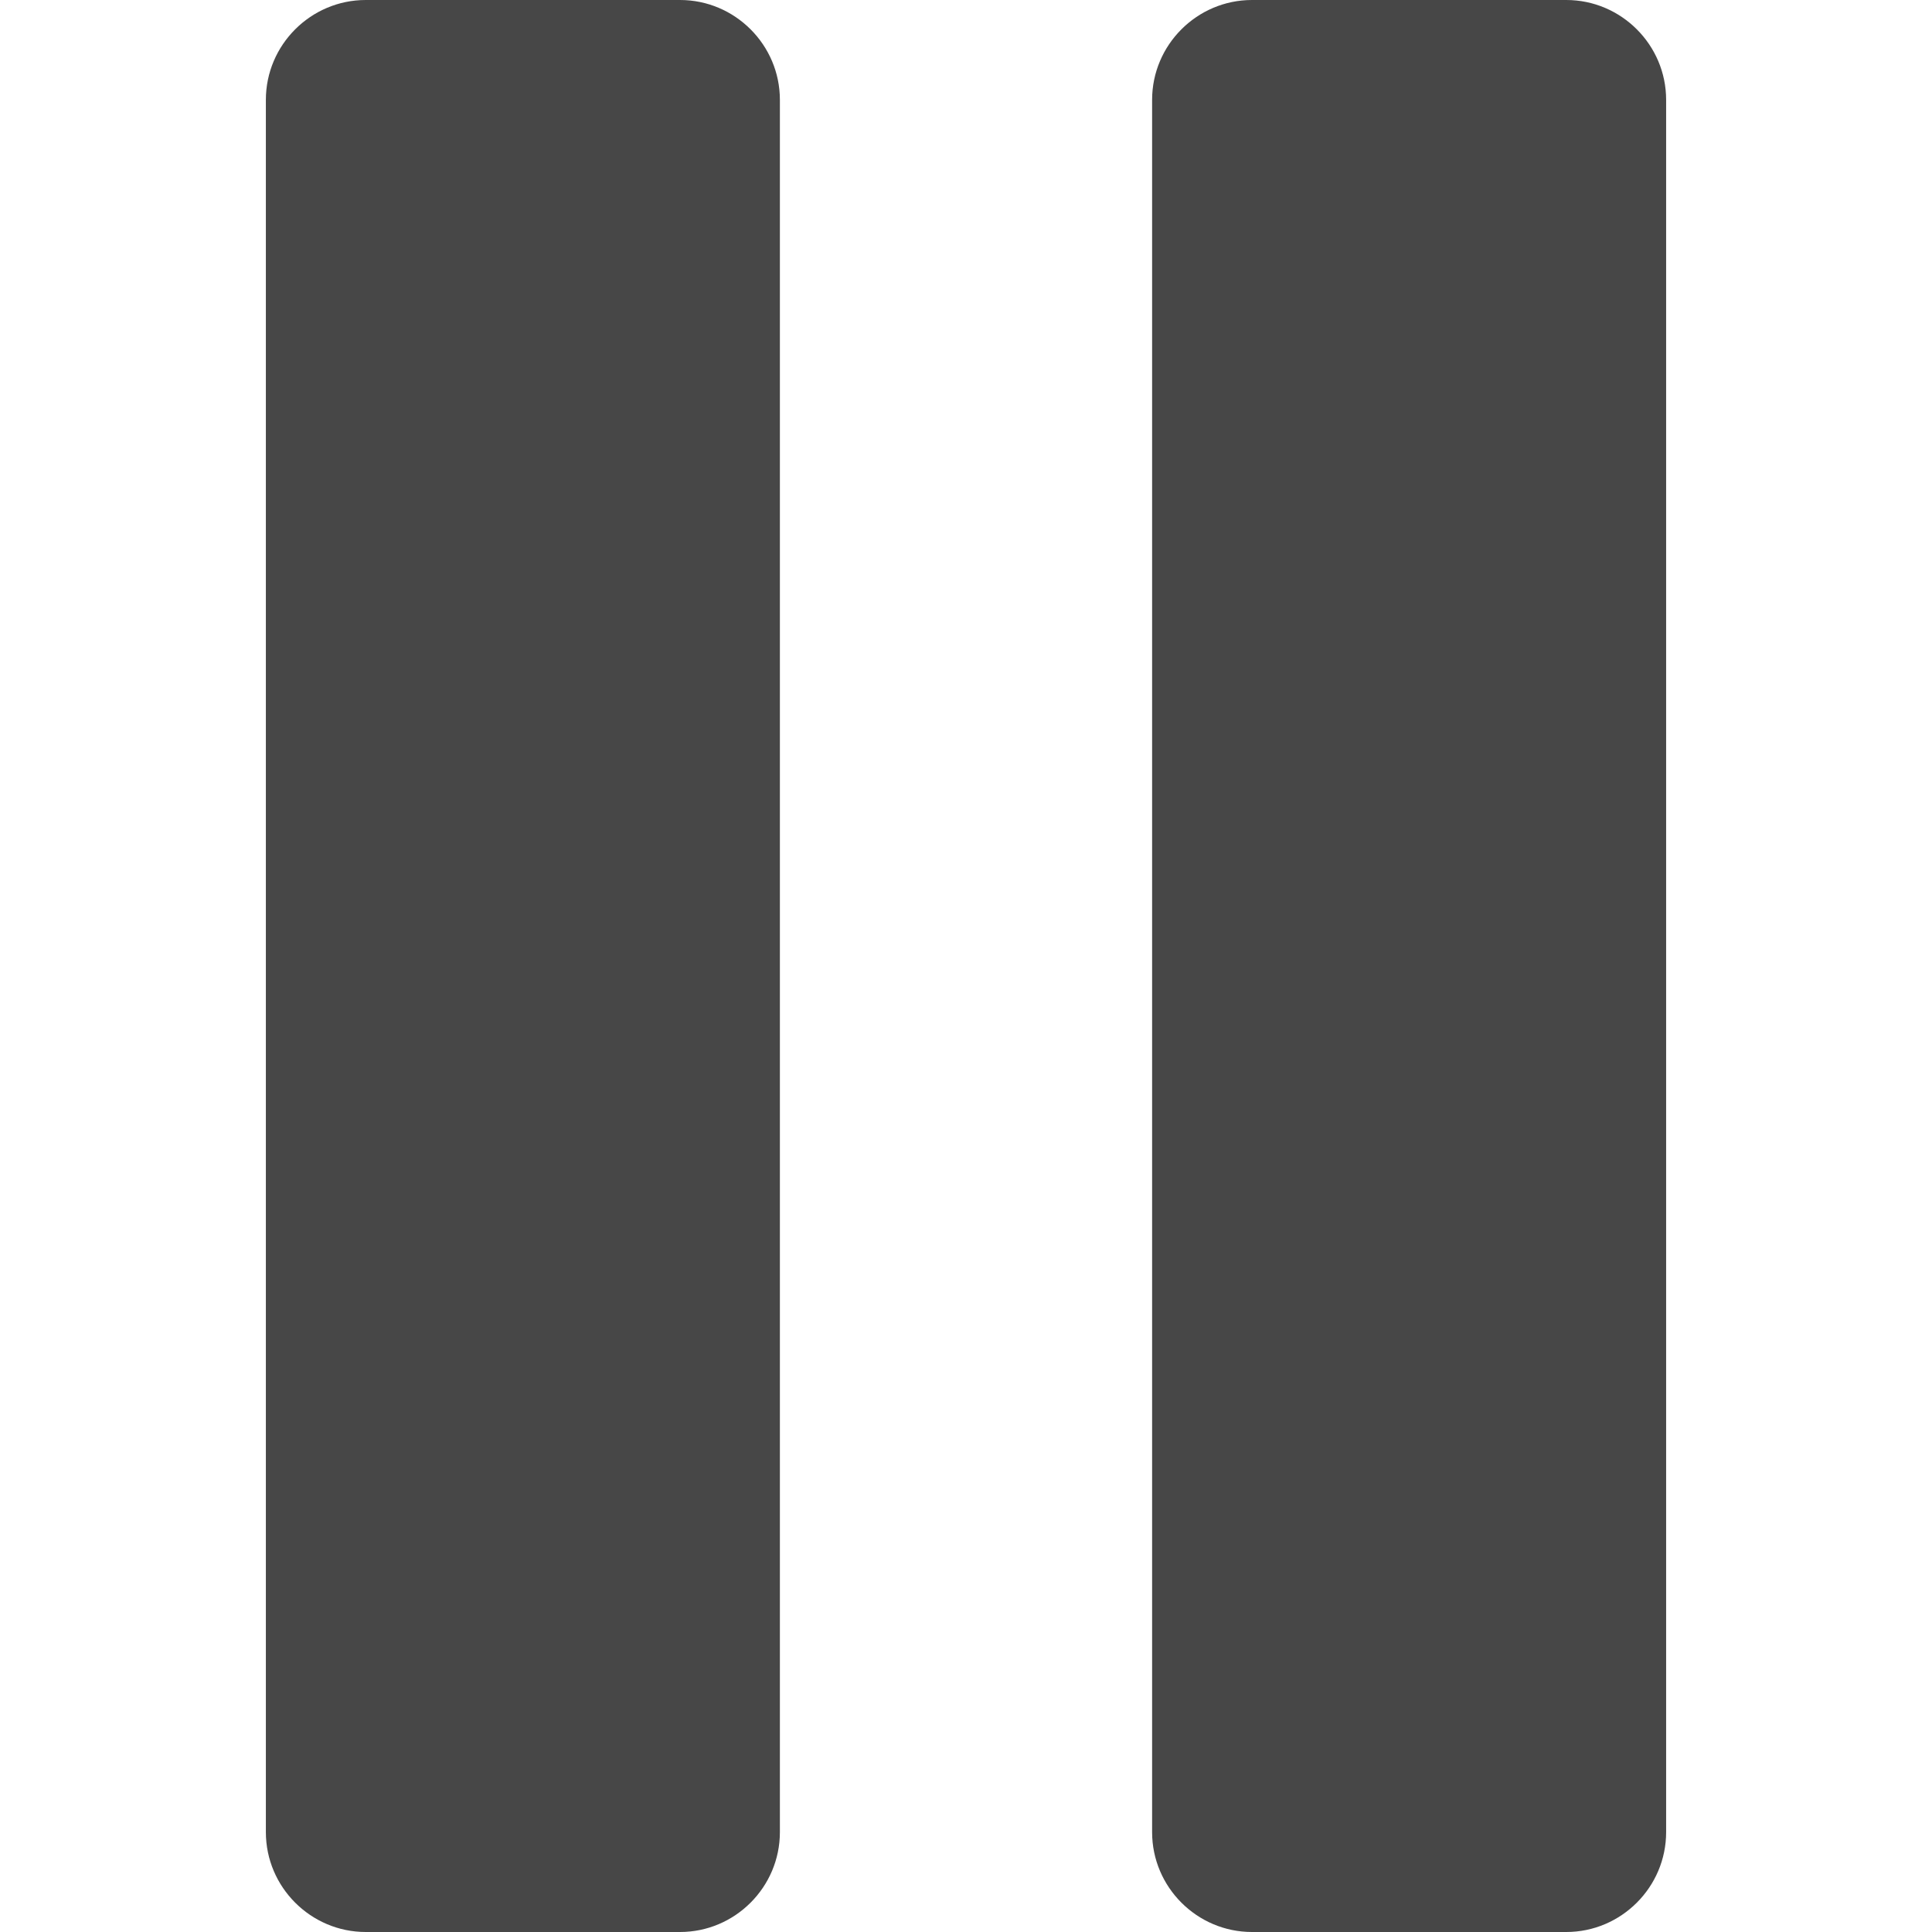
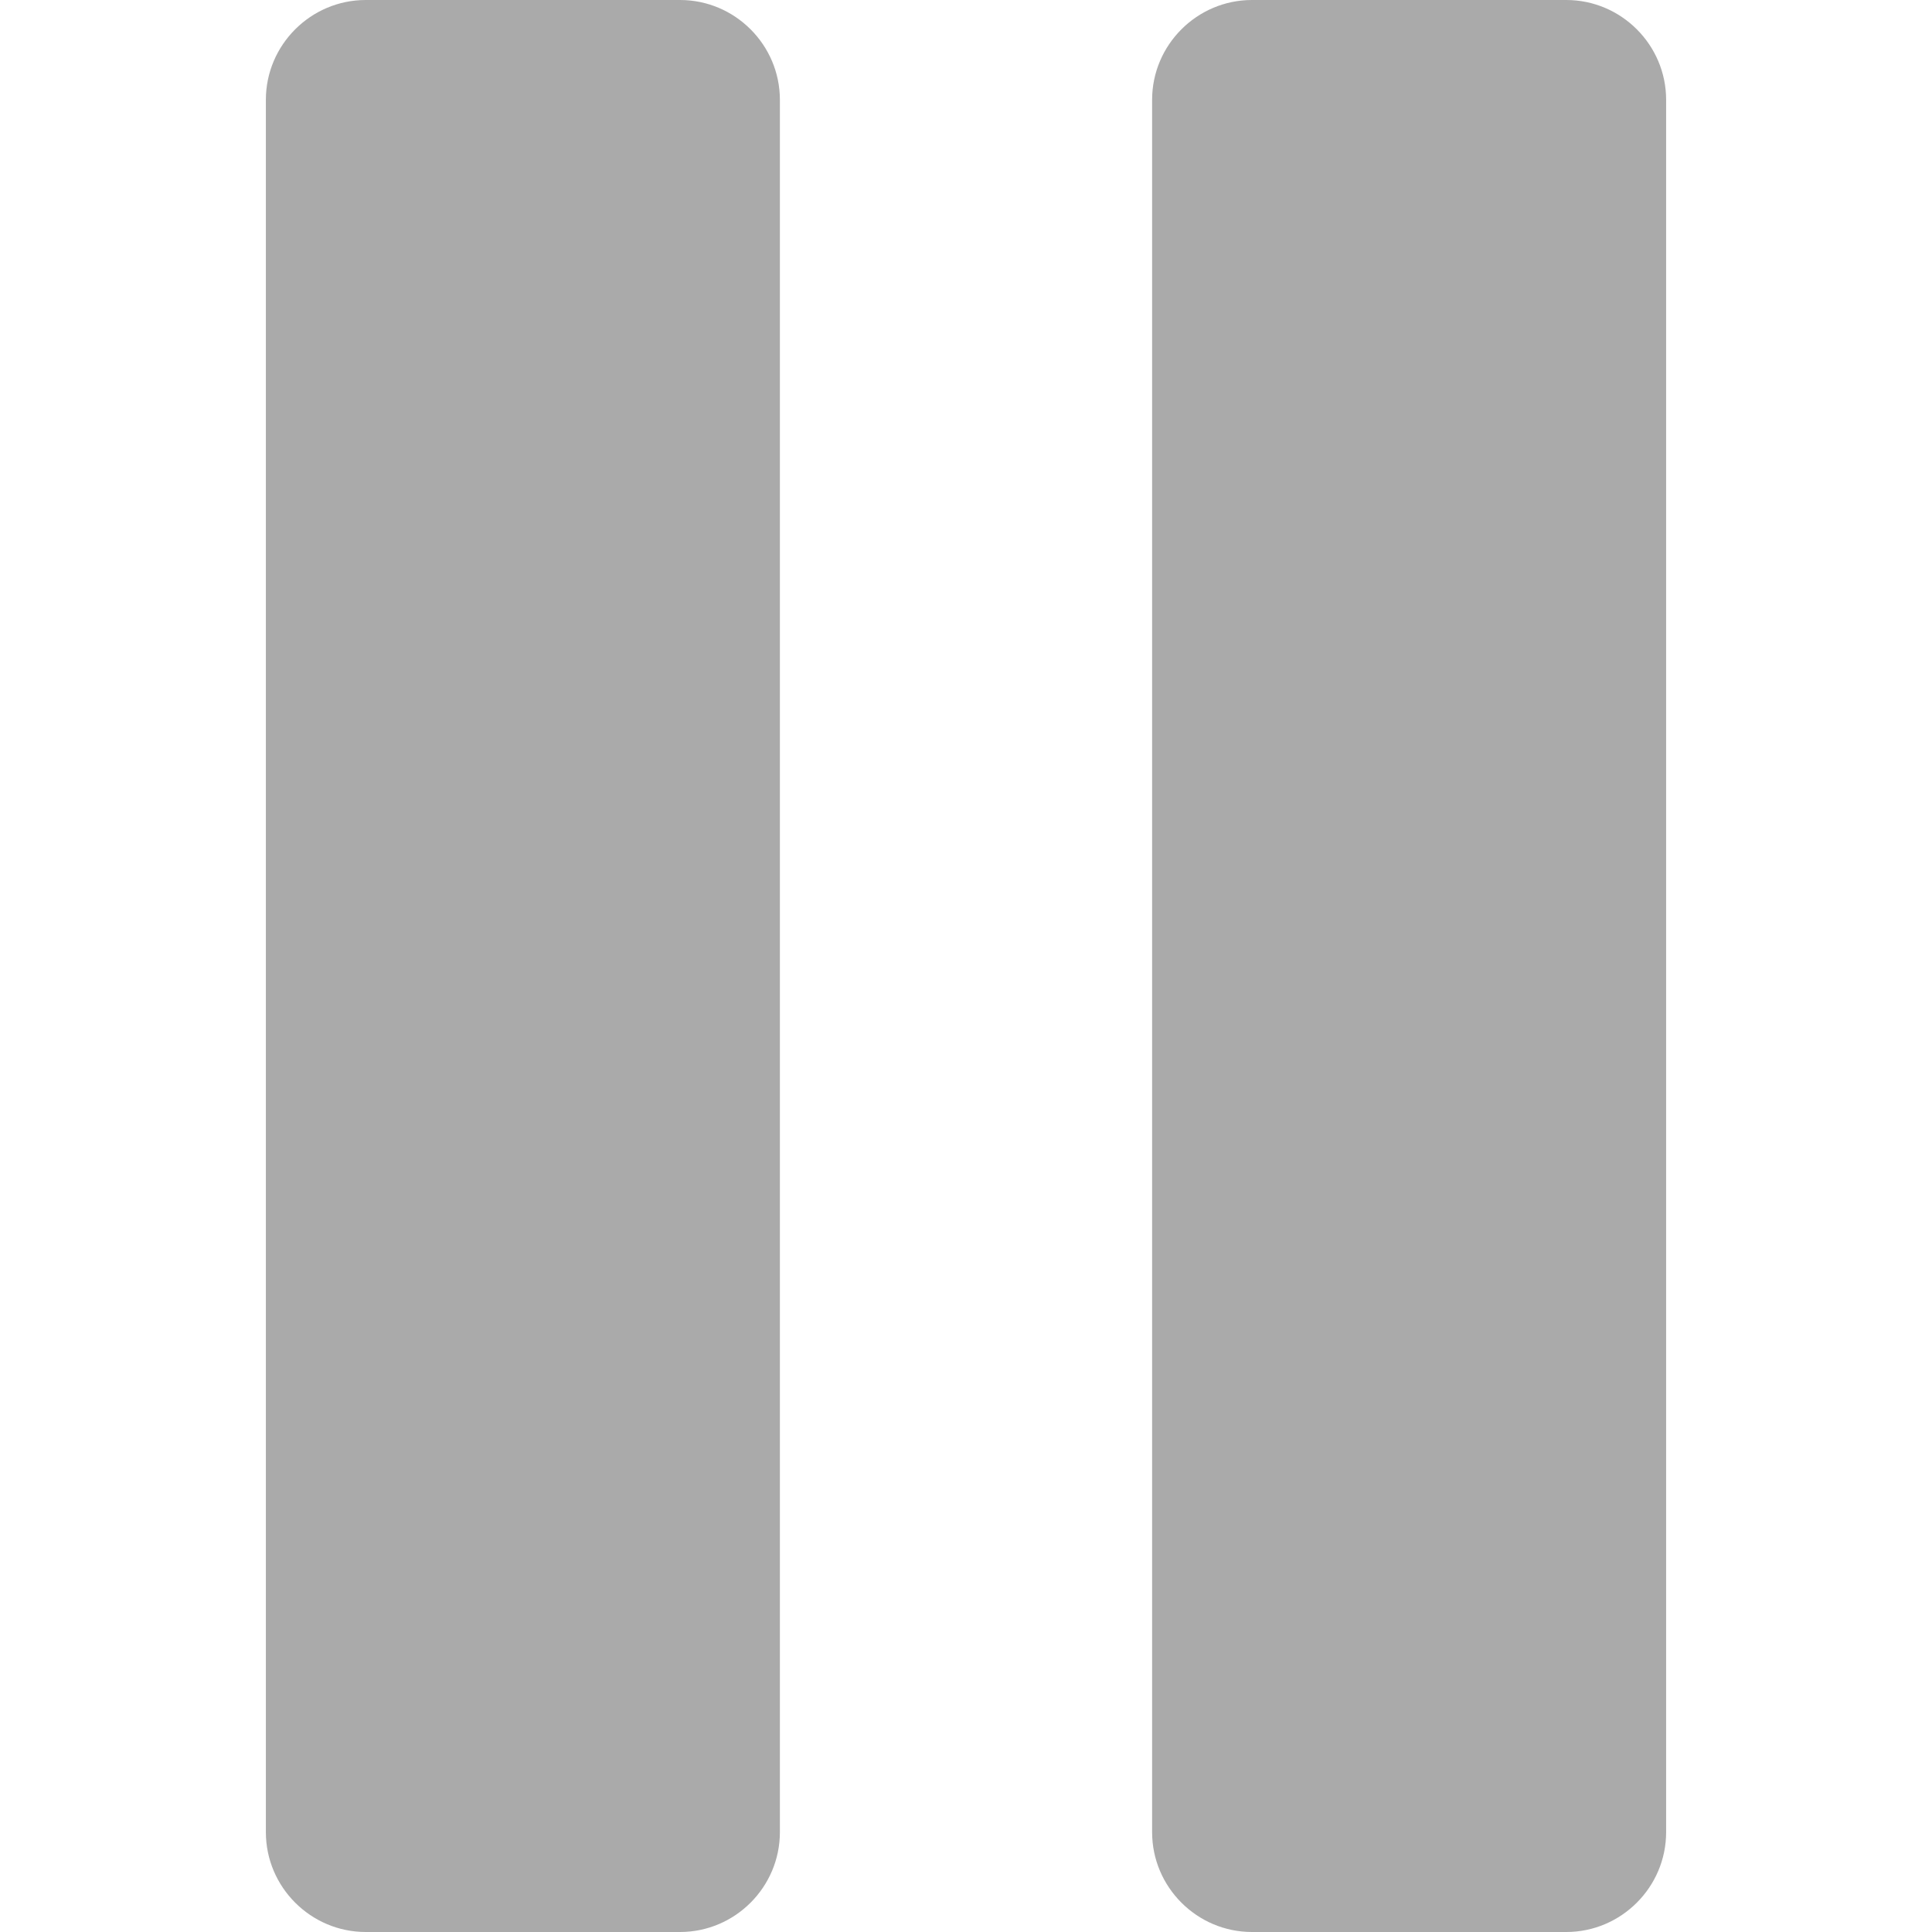
<svg xmlns="http://www.w3.org/2000/svg" version="1.1" id="Laag_1" x="0px" y="0px" viewBox="0 0 327 327" style="enable-background:new 0 0 327 327;" xml:space="preserve">
  <style type="text/css">
- 	.st0{fill:#474747;}
+ 	.st0{fill:#AAAAAA;}
</style>
  <path class="st0" d="M211.9,0h53.2c9.3,0,16.9,7.6,16.9,16.9v293.2c0,9.3-7.6,16.9-16.9,16.9h-53.2c-9.3,0-16.9-7.6-16.9-16.9V16.9  C195,7.6,202.6,0,211.9,0z" />
  <path class="st0" d="M61.9,0h53.2c9.3,0,16.9,7.6,16.9,16.9v293.2c0,9.3-7.6,16.9-16.9,16.9H61.9c-9.3,0-16.9-7.6-16.9-16.9V16.9  C45,7.6,52.6,0,61.9,0z" />
</svg>
